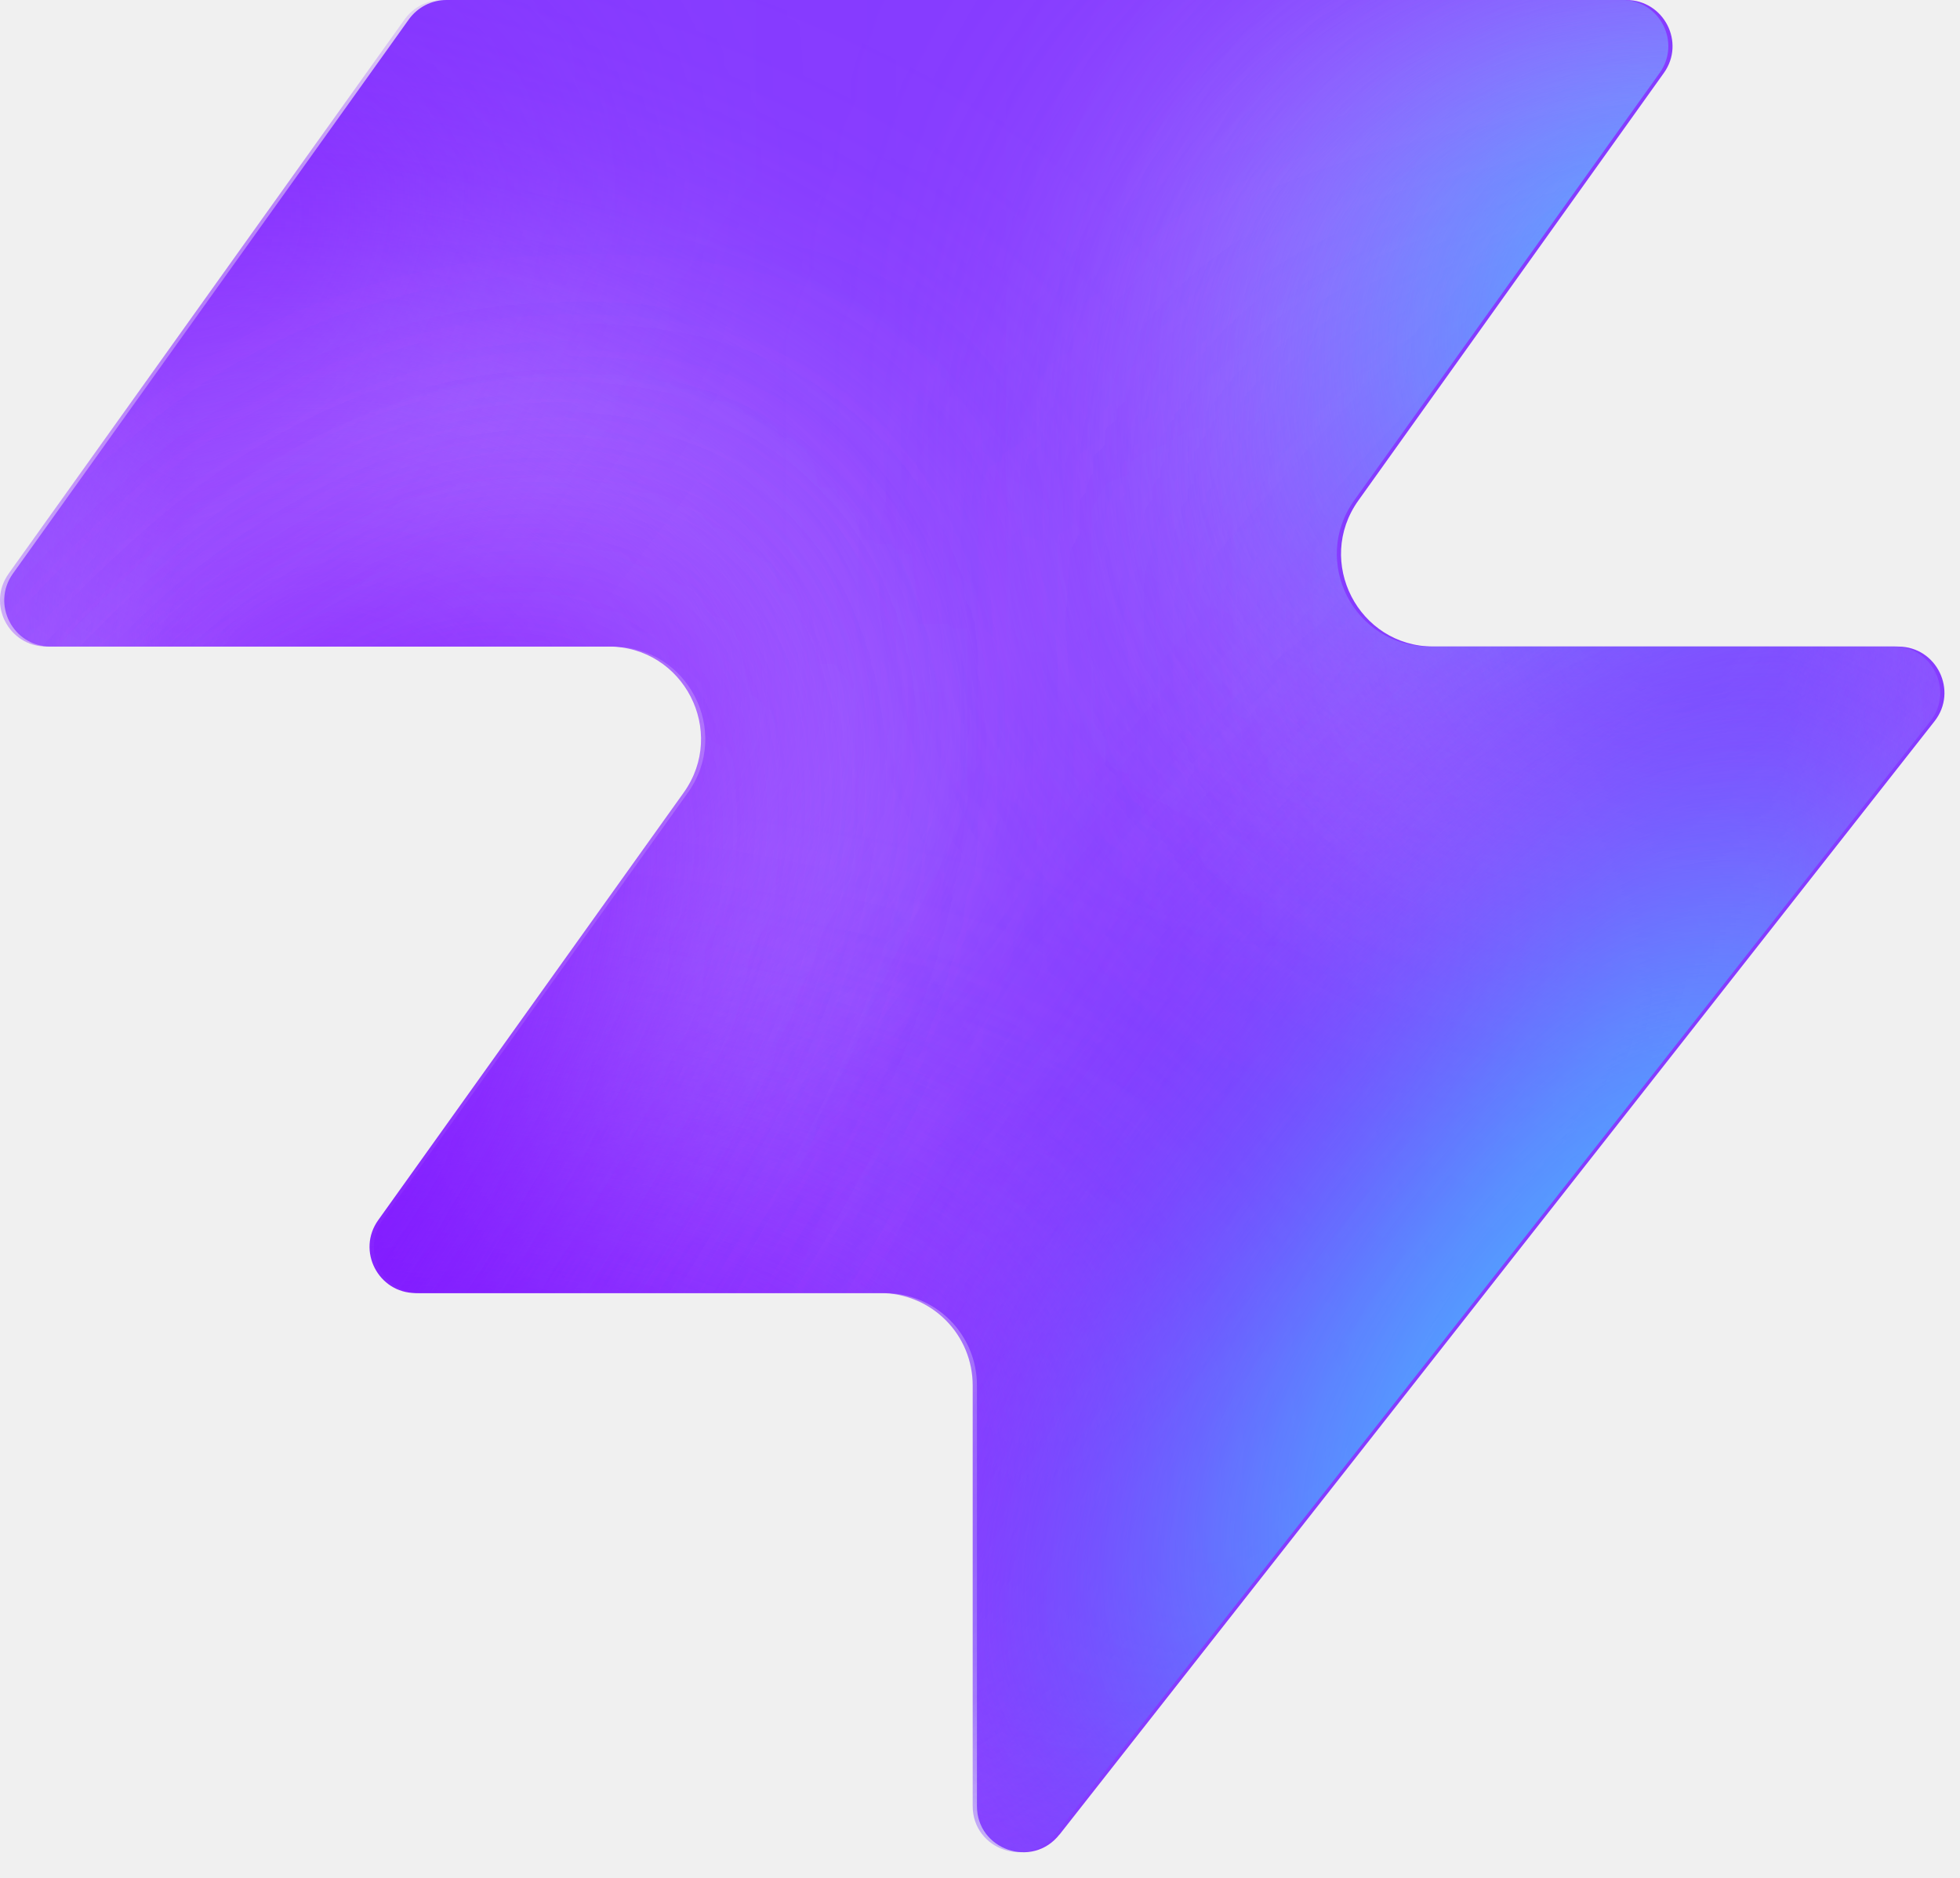
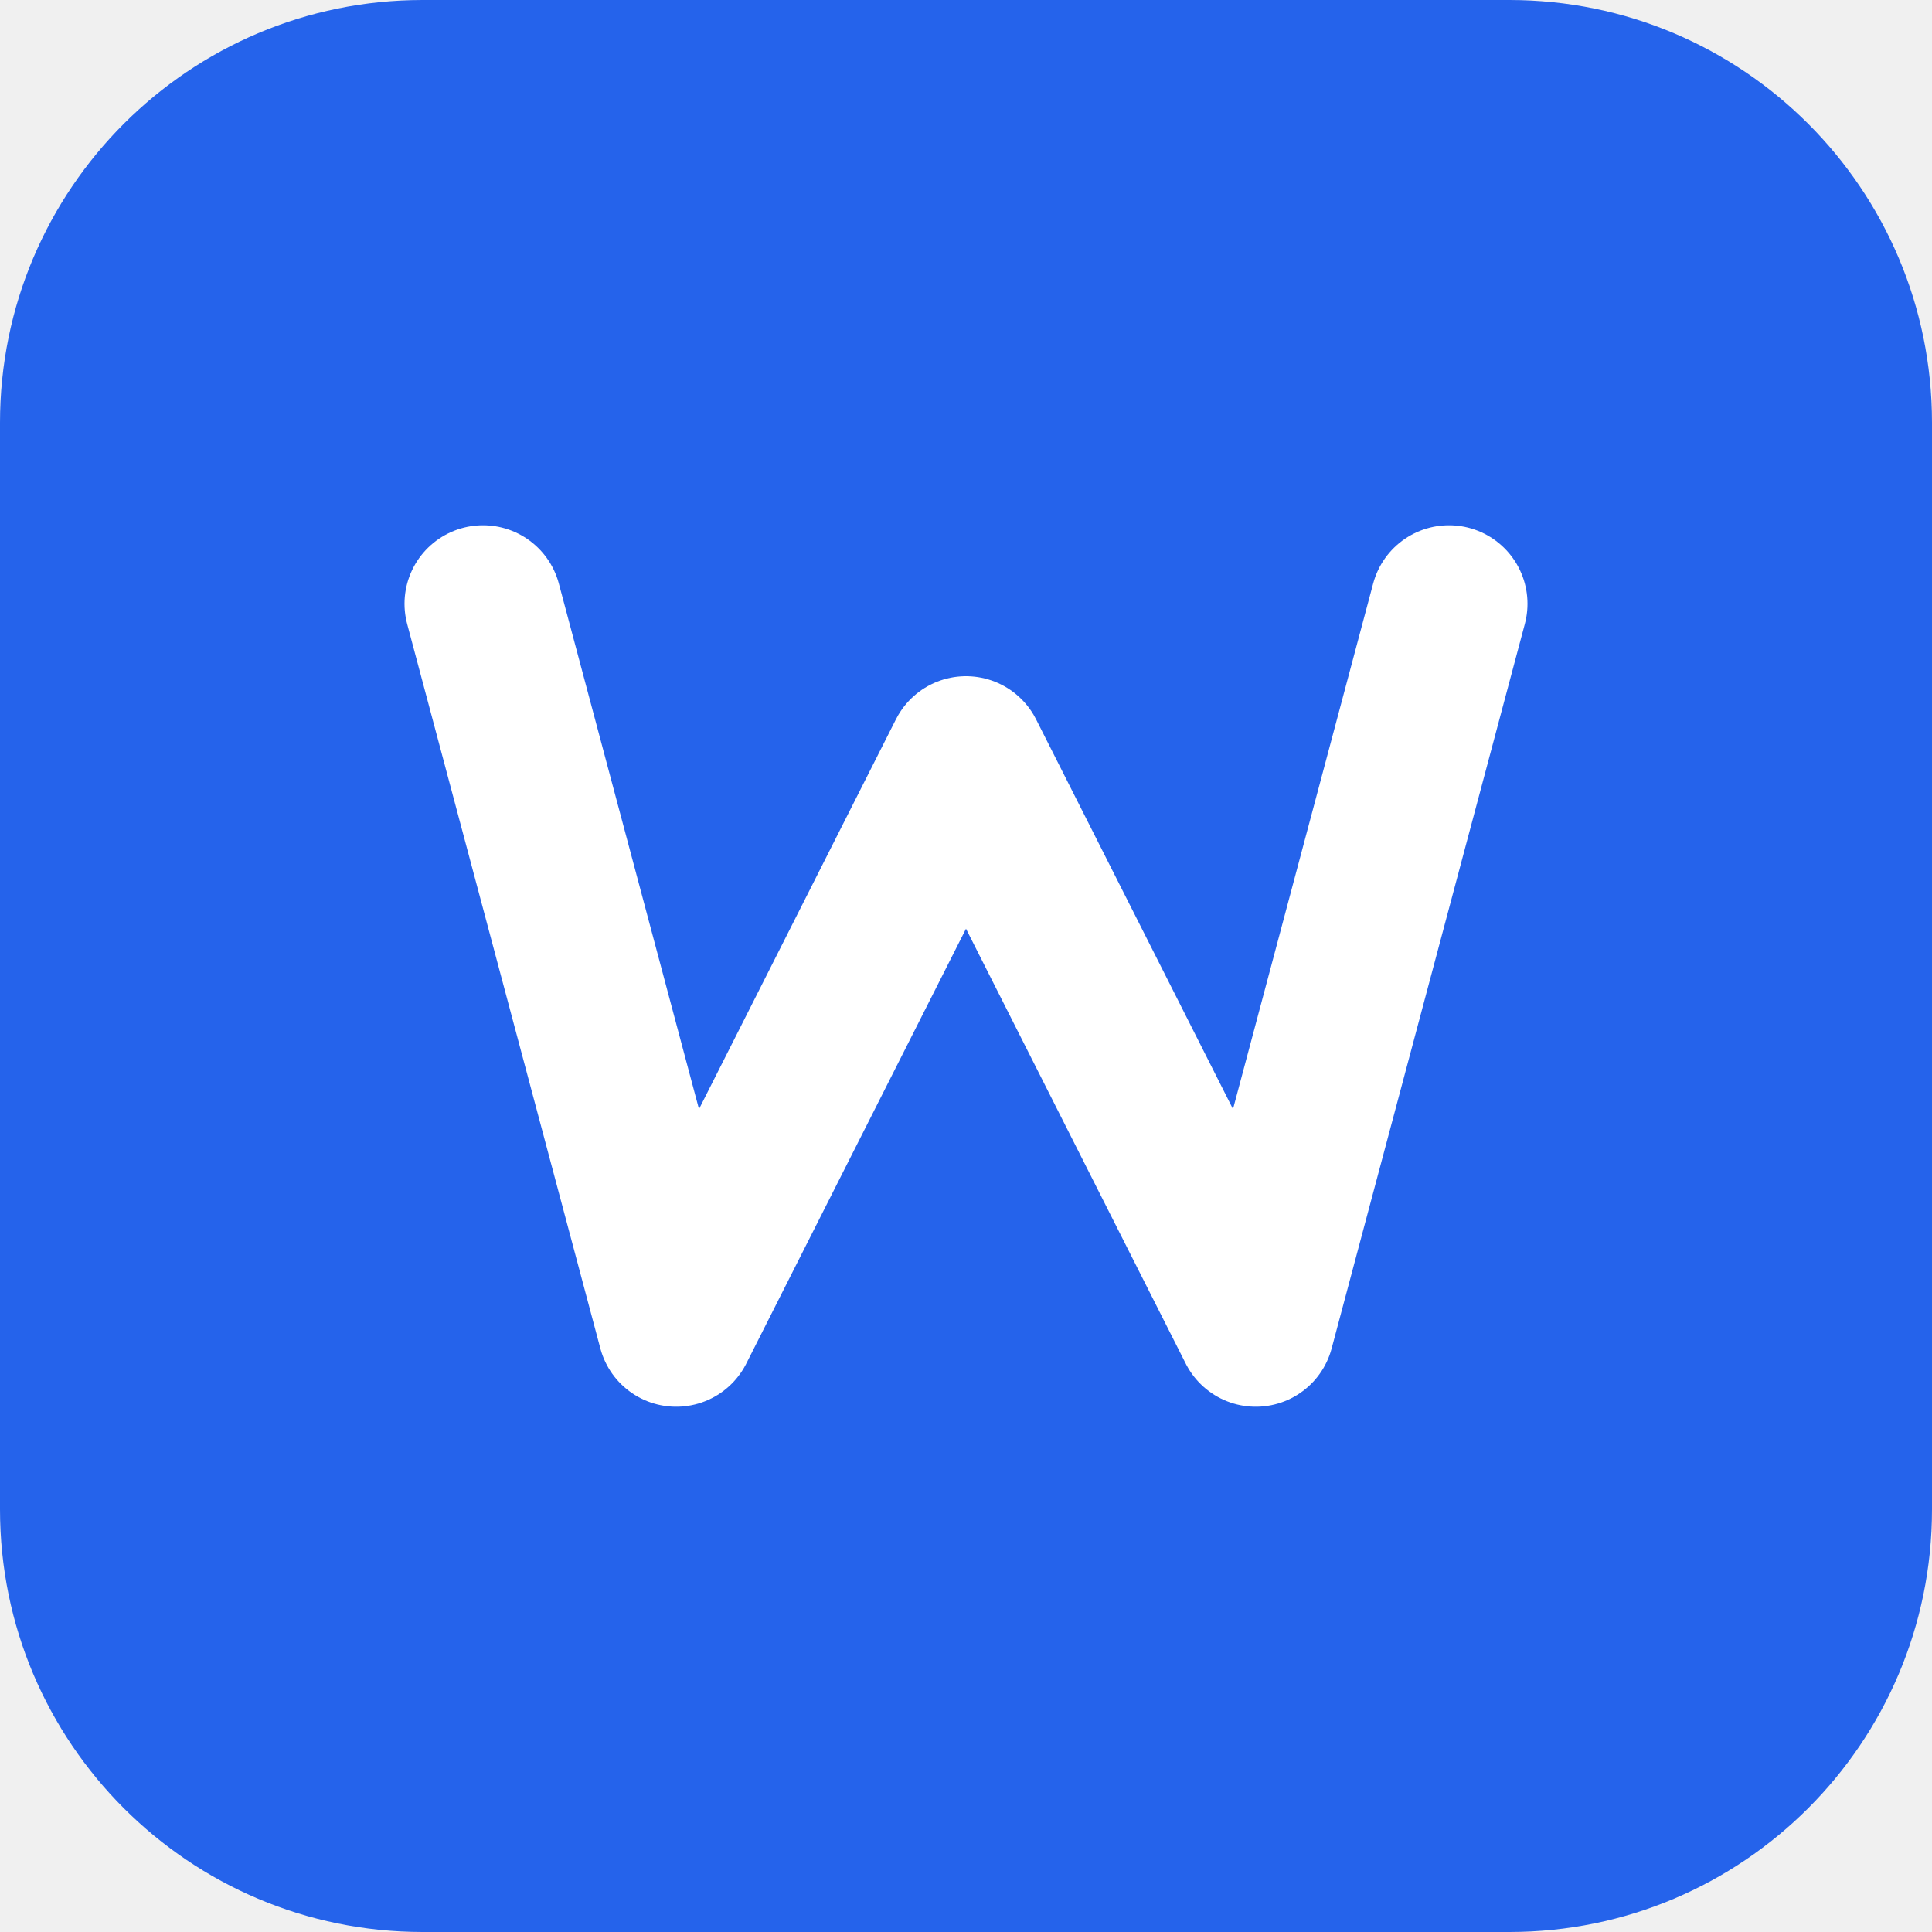
- <svg xmlns="http://www.w3.org/2000/svg" width="48" height="46" fill="none" viewBox="0 0 48 46">
-   <path fill="#863bff" d="M25.946 44.938c-.664.845-2.021.375-2.021-.698V33.937a2.26 2.26 0 0 0-2.262-2.262H10.287c-.92 0-1.456-1.04-.92-1.788l7.48-10.471c1.07-1.497 0-3.578-1.842-3.578H1.237c-.92 0-1.456-1.04-.92-1.788L10.013.474c.214-.297.556-.474.92-.474h28.894c.92 0 1.456 1.04.92 1.788l-7.48 10.471c-1.07 1.498 0 3.579 1.842 3.579h11.377c.943 0 1.473 1.088.89 1.83L25.947 44.94z" style="fill:#863bff;fill:color(display-p3 .525 .23 1);fill-opacity:1" />
-   <mask id="a" width="48" height="46" x="0" y="0" maskUnits="userSpaceOnUse" style="mask-type:alpha">
-     <path fill="#000" d="M25.842 44.938c-.664.844-2.021.375-2.021-.698V33.937a2.26 2.26 0 0 0-2.262-2.262H10.183c-.92 0-1.456-1.04-.92-1.788l7.48-10.471c1.07-1.498 0-3.579-1.842-3.579H1.133c-.92 0-1.456-1.04-.92-1.787L9.91.473c.214-.297.556-.474.92-.474h28.894c.92 0 1.456 1.04.92 1.788l-7.48 10.471c-1.07 1.498 0 3.578 1.842 3.578h11.377c.943 0 1.473 1.088.89 1.832L25.843 44.94z" style="fill:#000;fill-opacity:1" />
-   </mask>
-   <g mask="url(#a)">
-     <g filter="url(#b)">
-       <ellipse cx="5.508" cy="14.704" fill="#ede6ff" rx="5.508" ry="14.704" style="fill:#ede6ff;fill:color(display-p3 .927 .903 1);fill-opacity:1" transform="matrix(.00324 1 1 -.00324 -4.47 31.516)" />
-     </g>
-     <g filter="url(#c)">
-       <ellipse cx="10.399" cy="29.851" fill="#ede6ff" rx="10.399" ry="29.851" style="fill:#ede6ff;fill:color(display-p3 .927 .903 1);fill-opacity:1" transform="matrix(.00324 1 1 -.00324 -39.328 7.883)" />
-     </g>
-     <g filter="url(#d)">
-       <ellipse cx="5.508" cy="30.487" fill="#7e14ff" rx="5.508" ry="30.487" style="fill:#7e14ff;fill:color(display-p3 .492 .077 1);fill-opacity:1" transform="rotate(89.814 -25.913 -14.639)scale(1 -1)" />
-     </g>
-     <g filter="url(#e)">
-       <ellipse cx="5.508" cy="30.599" fill="#7e14ff" rx="5.508" ry="30.599" style="fill:#7e14ff;fill:color(display-p3 .492 .077 1);fill-opacity:1" transform="rotate(89.814 -32.644 -3.334)scale(1 -1)" />
-     </g>
-     <g filter="url(#f)">
-       <ellipse cx="5.508" cy="30.599" fill="#7e14ff" rx="5.508" ry="30.599" style="fill:#7e14ff;fill:color(display-p3 .492 .077 1);fill-opacity:1" transform="matrix(.00324 1 1 -.00324 -34.34 30.47)" />
-     </g>
-     <g filter="url(#g)">
-       <ellipse cx="14.072" cy="22.078" fill="#ede6ff" rx="14.072" ry="22.078" style="fill:#ede6ff;fill:color(display-p3 .927 .903 1);fill-opacity:1" transform="rotate(93.35 24.506 48.493)scale(-1 1)" />
-     </g>
-     <g filter="url(#h)">
-       <ellipse cx="3.47" cy="21.501" fill="#7e14ff" rx="3.47" ry="21.501" style="fill:#7e14ff;fill:color(display-p3 .492 .077 1);fill-opacity:1" transform="rotate(89.009 28.708 47.59)scale(-1 1)" />
-     </g>
-     <g filter="url(#i)">
-       <ellipse cx="3.47" cy="21.501" fill="#7e14ff" rx="3.47" ry="21.501" style="fill:#7e14ff;fill:color(display-p3 .492 .077 1);fill-opacity:1" transform="rotate(89.009 28.708 47.59)scale(-1 1)" />
-     </g>
-     <g filter="url(#j)">
-       <ellipse cx=".387" cy="8.972" fill="#7e14ff" rx="4.407" ry="29.108" style="fill:#7e14ff;fill:color(display-p3 .492 .077 1);fill-opacity:1" transform="rotate(39.51 .387 8.972)" />
-     </g>
-     <g filter="url(#k)">
-       <ellipse cx="47.523" cy="-6.092" fill="#7e14ff" rx="4.407" ry="29.108" style="fill:#7e14ff;fill:color(display-p3 .492 .077 1);fill-opacity:1" transform="rotate(37.892 47.523 -6.092)" />
-     </g>
-     <g filter="url(#l)">
-       <ellipse cx="41.412" cy="6.333" fill="#47bfff" rx="5.971" ry="9.665" style="fill:#47bfff;fill:color(display-p3 .28 .748 1);fill-opacity:1" transform="rotate(37.892 41.412 6.333)" />
-     </g>
-     <g filter="url(#m)">
-       <ellipse cx="-1.879" cy="38.332" fill="#7e14ff" rx="4.407" ry="29.108" style="fill:#7e14ff;fill:color(display-p3 .492 .077 1);fill-opacity:1" transform="rotate(37.892 -1.88 38.332)" />
-     </g>
-     <g filter="url(#n)">
-       <ellipse cx="-1.879" cy="38.332" fill="#7e14ff" rx="4.407" ry="29.108" style="fill:#7e14ff;fill:color(display-p3 .492 .077 1);fill-opacity:1" transform="rotate(37.892 -1.88 38.332)" />
-     </g>
-     <g filter="url(#o)">
-       <ellipse cx="35.651" cy="29.907" fill="#7e14ff" rx="4.407" ry="29.108" style="fill:#7e14ff;fill:color(display-p3 .492 .077 1);fill-opacity:1" transform="rotate(37.892 35.651 29.907)" />
-     </g>
-     <g filter="url(#p)">
-       <ellipse cx="38.418" cy="32.4" fill="#47bfff" rx="5.971" ry="15.297" style="fill:#47bfff;fill:color(display-p3 .28 .748 1);fill-opacity:1" transform="rotate(37.892 38.418 32.4)" />
-     </g>
-   </g>
-   <defs>
-     <filter id="b" width="60.045" height="41.654" x="-19.77" y="16.149" color-interpolation-filters="sRGB" filterUnits="userSpaceOnUse">
-       <feFlood flood-opacity="0" result="BackgroundImageFix" />
-       <feBlend in="SourceGraphic" in2="BackgroundImageFix" result="shape" />
-       <feGaussianBlur result="effect1_foregroundBlur_2002_17158" stdDeviation="7.659" />
-     </filter>
-     <filter id="c" width="90.34" height="51.437" x="-54.613" y="-7.533" color-interpolation-filters="sRGB" filterUnits="userSpaceOnUse">
-       <feFlood flood-opacity="0" result="BackgroundImageFix" />
-       <feBlend in="SourceGraphic" in2="BackgroundImageFix" result="shape" />
-       <feGaussianBlur result="effect1_foregroundBlur_2002_17158" stdDeviation="7.659" />
-     </filter>
-     <filter id="d" width="79.355" height="29.4" x="-49.64" y="2.03" color-interpolation-filters="sRGB" filterUnits="userSpaceOnUse">
-       <feFlood flood-opacity="0" result="BackgroundImageFix" />
-       <feBlend in="SourceGraphic" in2="BackgroundImageFix" result="shape" />
-       <feGaussianBlur result="effect1_foregroundBlur_2002_17158" stdDeviation="4.596" />
-     </filter>
-     <filter id="e" width="79.579" height="29.4" x="-45.045" y="20.029" color-interpolation-filters="sRGB" filterUnits="userSpaceOnUse">
-       <feFlood flood-opacity="0" result="BackgroundImageFix" />
-       <feBlend in="SourceGraphic" in2="BackgroundImageFix" result="shape" />
-       <feGaussianBlur result="effect1_foregroundBlur_2002_17158" stdDeviation="4.596" />
-     </filter>
-     <filter id="f" width="79.579" height="29.4" x="-43.513" y="21.178" color-interpolation-filters="sRGB" filterUnits="userSpaceOnUse">
-       <feFlood flood-opacity="0" result="BackgroundImageFix" />
-       <feBlend in="SourceGraphic" in2="BackgroundImageFix" result="shape" />
-       <feGaussianBlur result="effect1_foregroundBlur_2002_17158" stdDeviation="4.596" />
-     </filter>
-     <filter id="g" width="74.749" height="58.852" x="15.756" y="-17.901" color-interpolation-filters="sRGB" filterUnits="userSpaceOnUse">
-       <feFlood flood-opacity="0" result="BackgroundImageFix" />
-       <feBlend in="SourceGraphic" in2="BackgroundImageFix" result="shape" />
-       <feGaussianBlur result="effect1_foregroundBlur_2002_17158" stdDeviation="7.659" />
-     </filter>
-     <filter id="h" width="61.377" height="25.362" x="23.548" y="2.284" color-interpolation-filters="sRGB" filterUnits="userSpaceOnUse">
-       <feFlood flood-opacity="0" result="BackgroundImageFix" />
-       <feBlend in="SourceGraphic" in2="BackgroundImageFix" result="shape" />
-       <feGaussianBlur result="effect1_foregroundBlur_2002_17158" stdDeviation="4.596" />
-     </filter>
-     <filter id="i" width="61.377" height="25.362" x="23.548" y="2.284" color-interpolation-filters="sRGB" filterUnits="userSpaceOnUse">
-       <feFlood flood-opacity="0" result="BackgroundImageFix" />
-       <feBlend in="SourceGraphic" in2="BackgroundImageFix" result="shape" />
-       <feGaussianBlur result="effect1_foregroundBlur_2002_17158" stdDeviation="4.596" />
-     </filter>
-     <filter id="j" width="56.045" height="63.649" x="-27.636" y="-22.853" color-interpolation-filters="sRGB" filterUnits="userSpaceOnUse">
-       <feFlood flood-opacity="0" result="BackgroundImageFix" />
-       <feBlend in="SourceGraphic" in2="BackgroundImageFix" result="shape" />
-       <feGaussianBlur result="effect1_foregroundBlur_2002_17158" stdDeviation="4.596" />
-     </filter>
-     <filter id="k" width="54.814" height="64.646" x="20.116" y="-38.415" color-interpolation-filters="sRGB" filterUnits="userSpaceOnUse">
-       <feFlood flood-opacity="0" result="BackgroundImageFix" />
-       <feBlend in="SourceGraphic" in2="BackgroundImageFix" result="shape" />
-       <feGaussianBlur result="effect1_foregroundBlur_2002_17158" stdDeviation="4.596" />
-     </filter>
-     <filter id="l" width="33.541" height="35.313" x="24.641" y="-11.323" color-interpolation-filters="sRGB" filterUnits="userSpaceOnUse">
-       <feFlood flood-opacity="0" result="BackgroundImageFix" />
-       <feBlend in="SourceGraphic" in2="BackgroundImageFix" result="shape" />
-       <feGaussianBlur result="effect1_foregroundBlur_2002_17158" stdDeviation="4.596" />
-     </filter>
-     <filter id="m" width="54.814" height="64.646" x="-29.286" y="6.009" color-interpolation-filters="sRGB" filterUnits="userSpaceOnUse">
-       <feFlood flood-opacity="0" result="BackgroundImageFix" />
-       <feBlend in="SourceGraphic" in2="BackgroundImageFix" result="shape" />
-       <feGaussianBlur result="effect1_foregroundBlur_2002_17158" stdDeviation="4.596" />
-     </filter>
-     <filter id="n" width="54.814" height="64.646" x="-29.286" y="6.009" color-interpolation-filters="sRGB" filterUnits="userSpaceOnUse">
-       <feFlood flood-opacity="0" result="BackgroundImageFix" />
-       <feBlend in="SourceGraphic" in2="BackgroundImageFix" result="shape" />
-       <feGaussianBlur result="effect1_foregroundBlur_2002_17158" stdDeviation="4.596" />
-     </filter>
-     <filter id="o" width="54.814" height="64.646" x="8.244" y="-2.416" color-interpolation-filters="sRGB" filterUnits="userSpaceOnUse">
-       <feFlood flood-opacity="0" result="BackgroundImageFix" />
-       <feBlend in="SourceGraphic" in2="BackgroundImageFix" result="shape" />
-       <feGaussianBlur result="effect1_foregroundBlur_2002_17158" stdDeviation="4.596" />
-     </filter>
-     <filter id="p" width="39.409" height="43.623" x="18.713" y="10.588" color-interpolation-filters="sRGB" filterUnits="userSpaceOnUse">
-       <feFlood flood-opacity="0" result="BackgroundImageFix" />
-       <feBlend in="SourceGraphic" in2="BackgroundImageFix" result="shape" />
-       <feGaussianBlur result="effect1_foregroundBlur_2002_17158" stdDeviation="4.596" />
-     </filter>
-   </defs>
+ <svg xmlns="http://www.w3.org/2000/svg" width="32" height="32" viewBox="0 0 32 32">
+   <rect width="32" height="32" rx="7" fill="#2563eb" />
+   <path d="M8 10l3.2 12L16 12.5 20.8 22 24 10" fill="none" stroke="#fff" stroke-width="2.6" stroke-linecap="round" stroke-linejoin="round" />
</svg>
